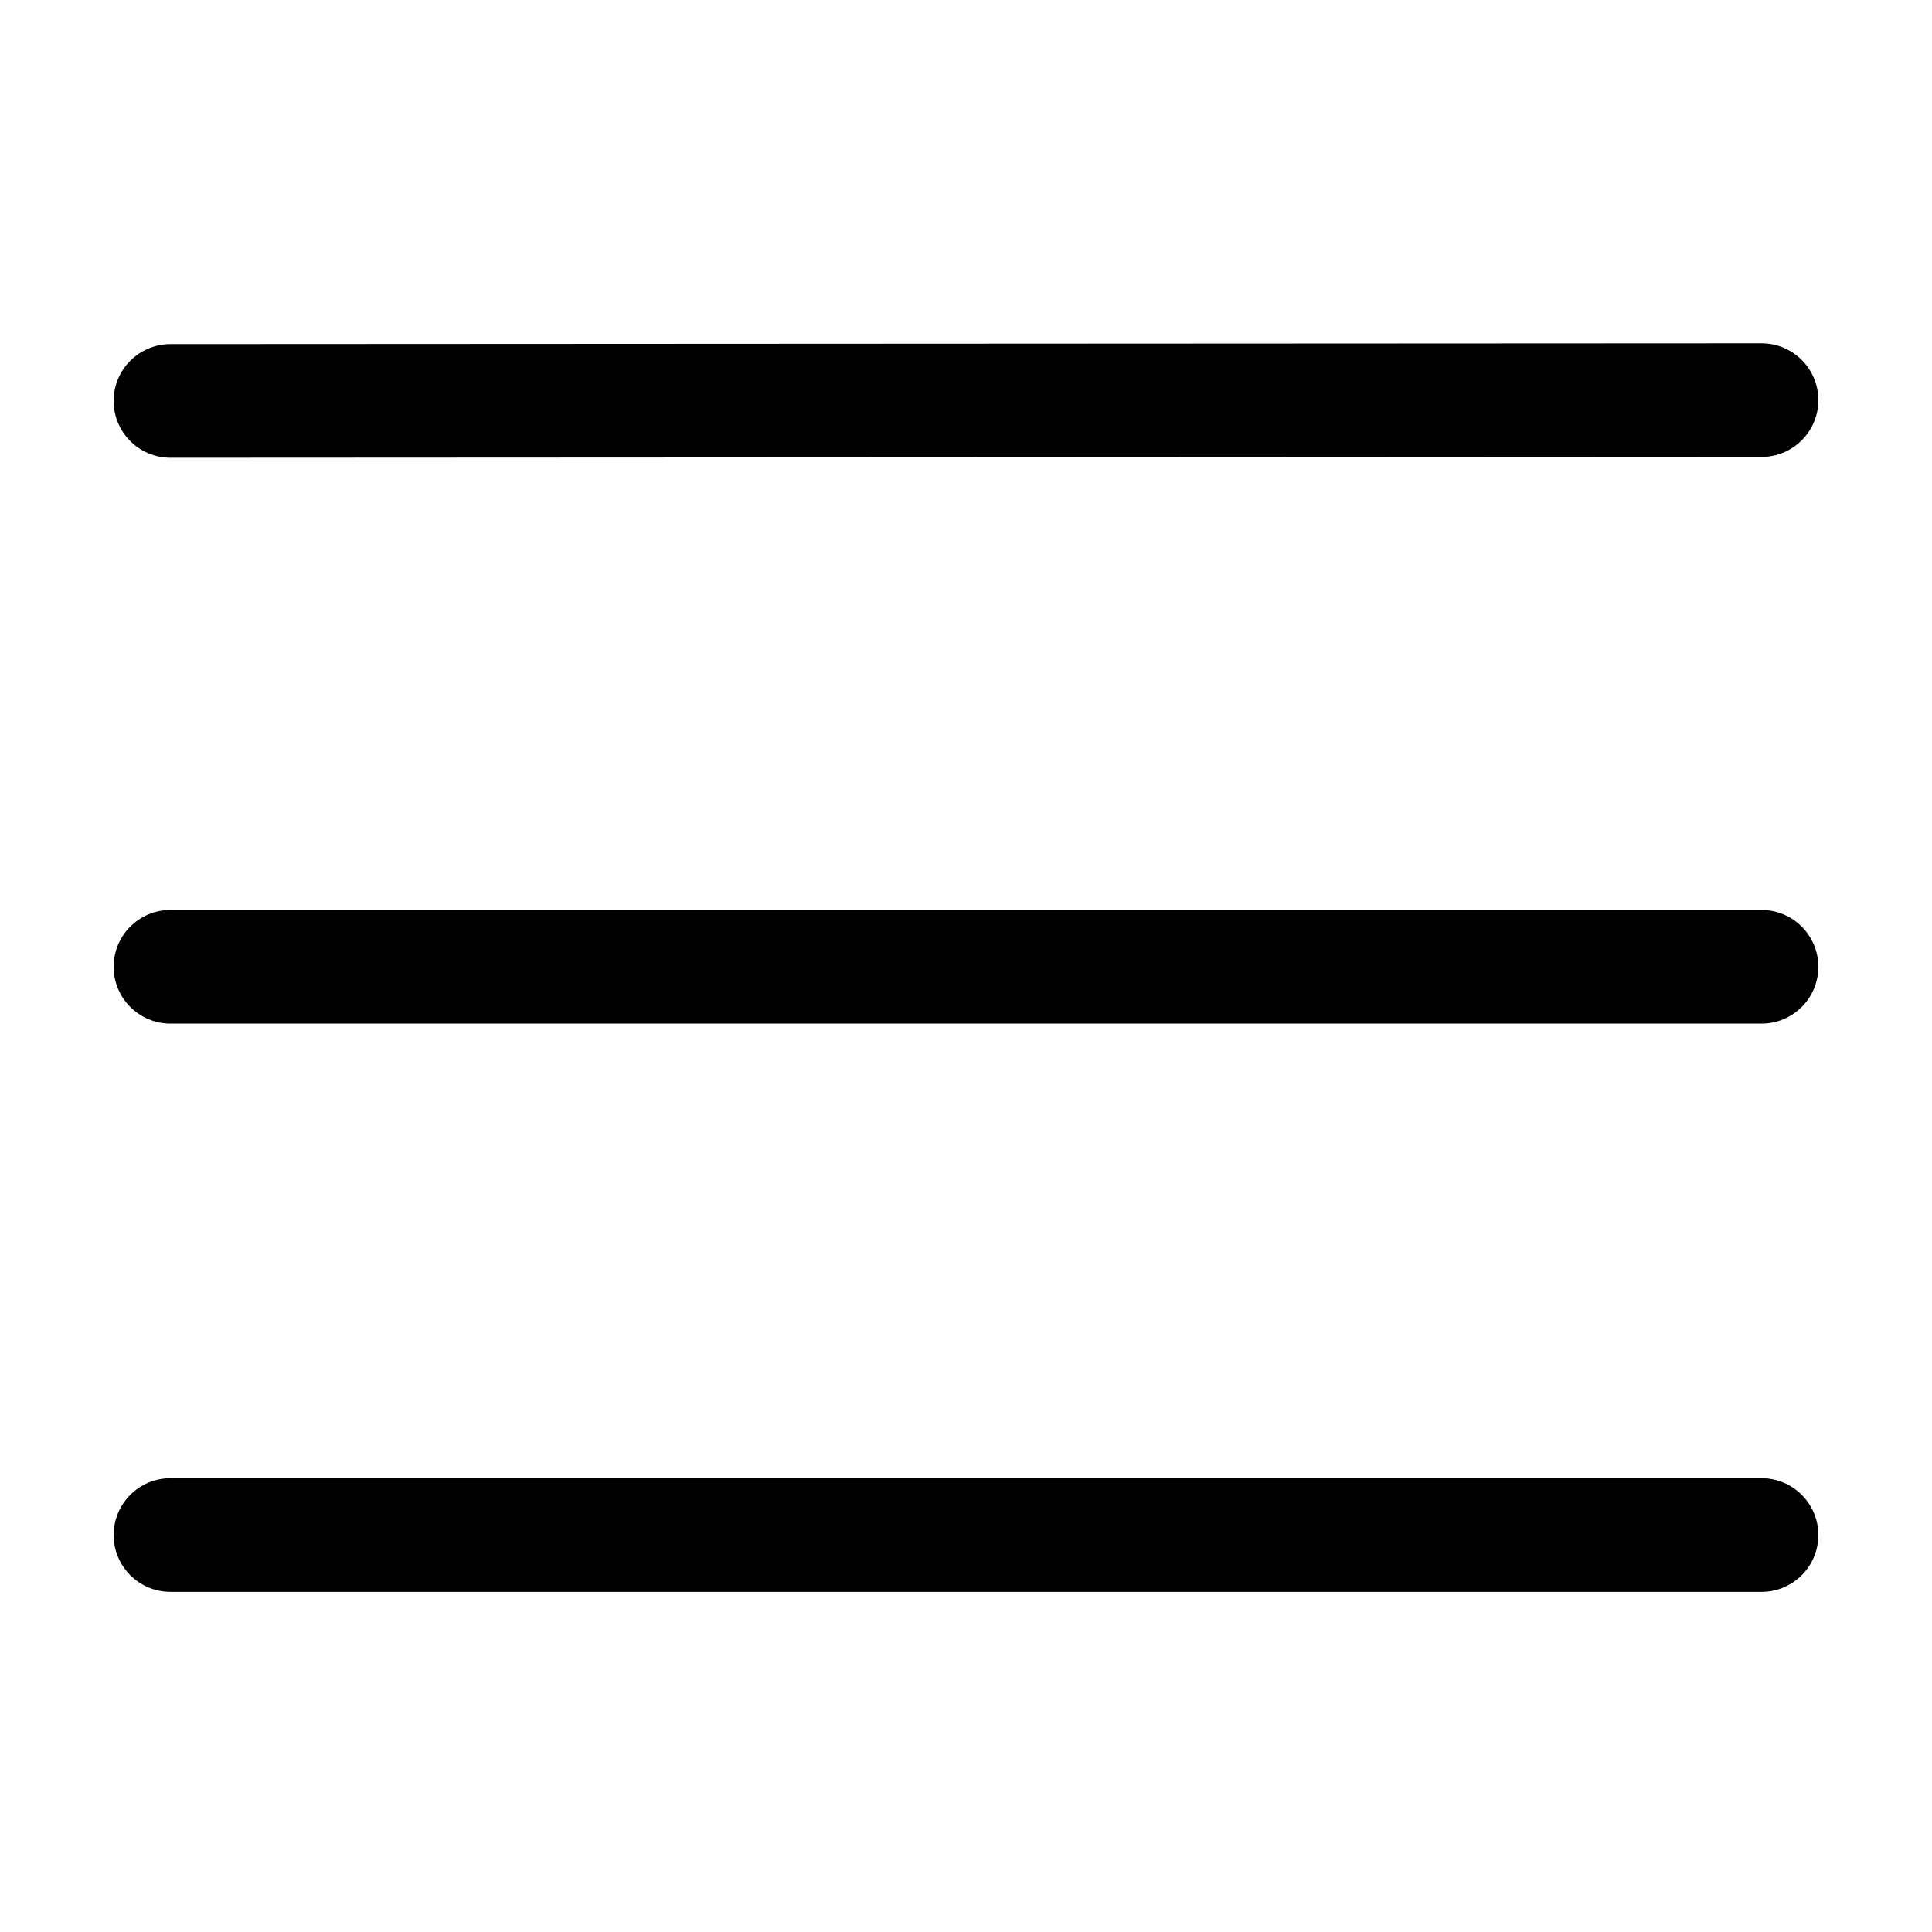
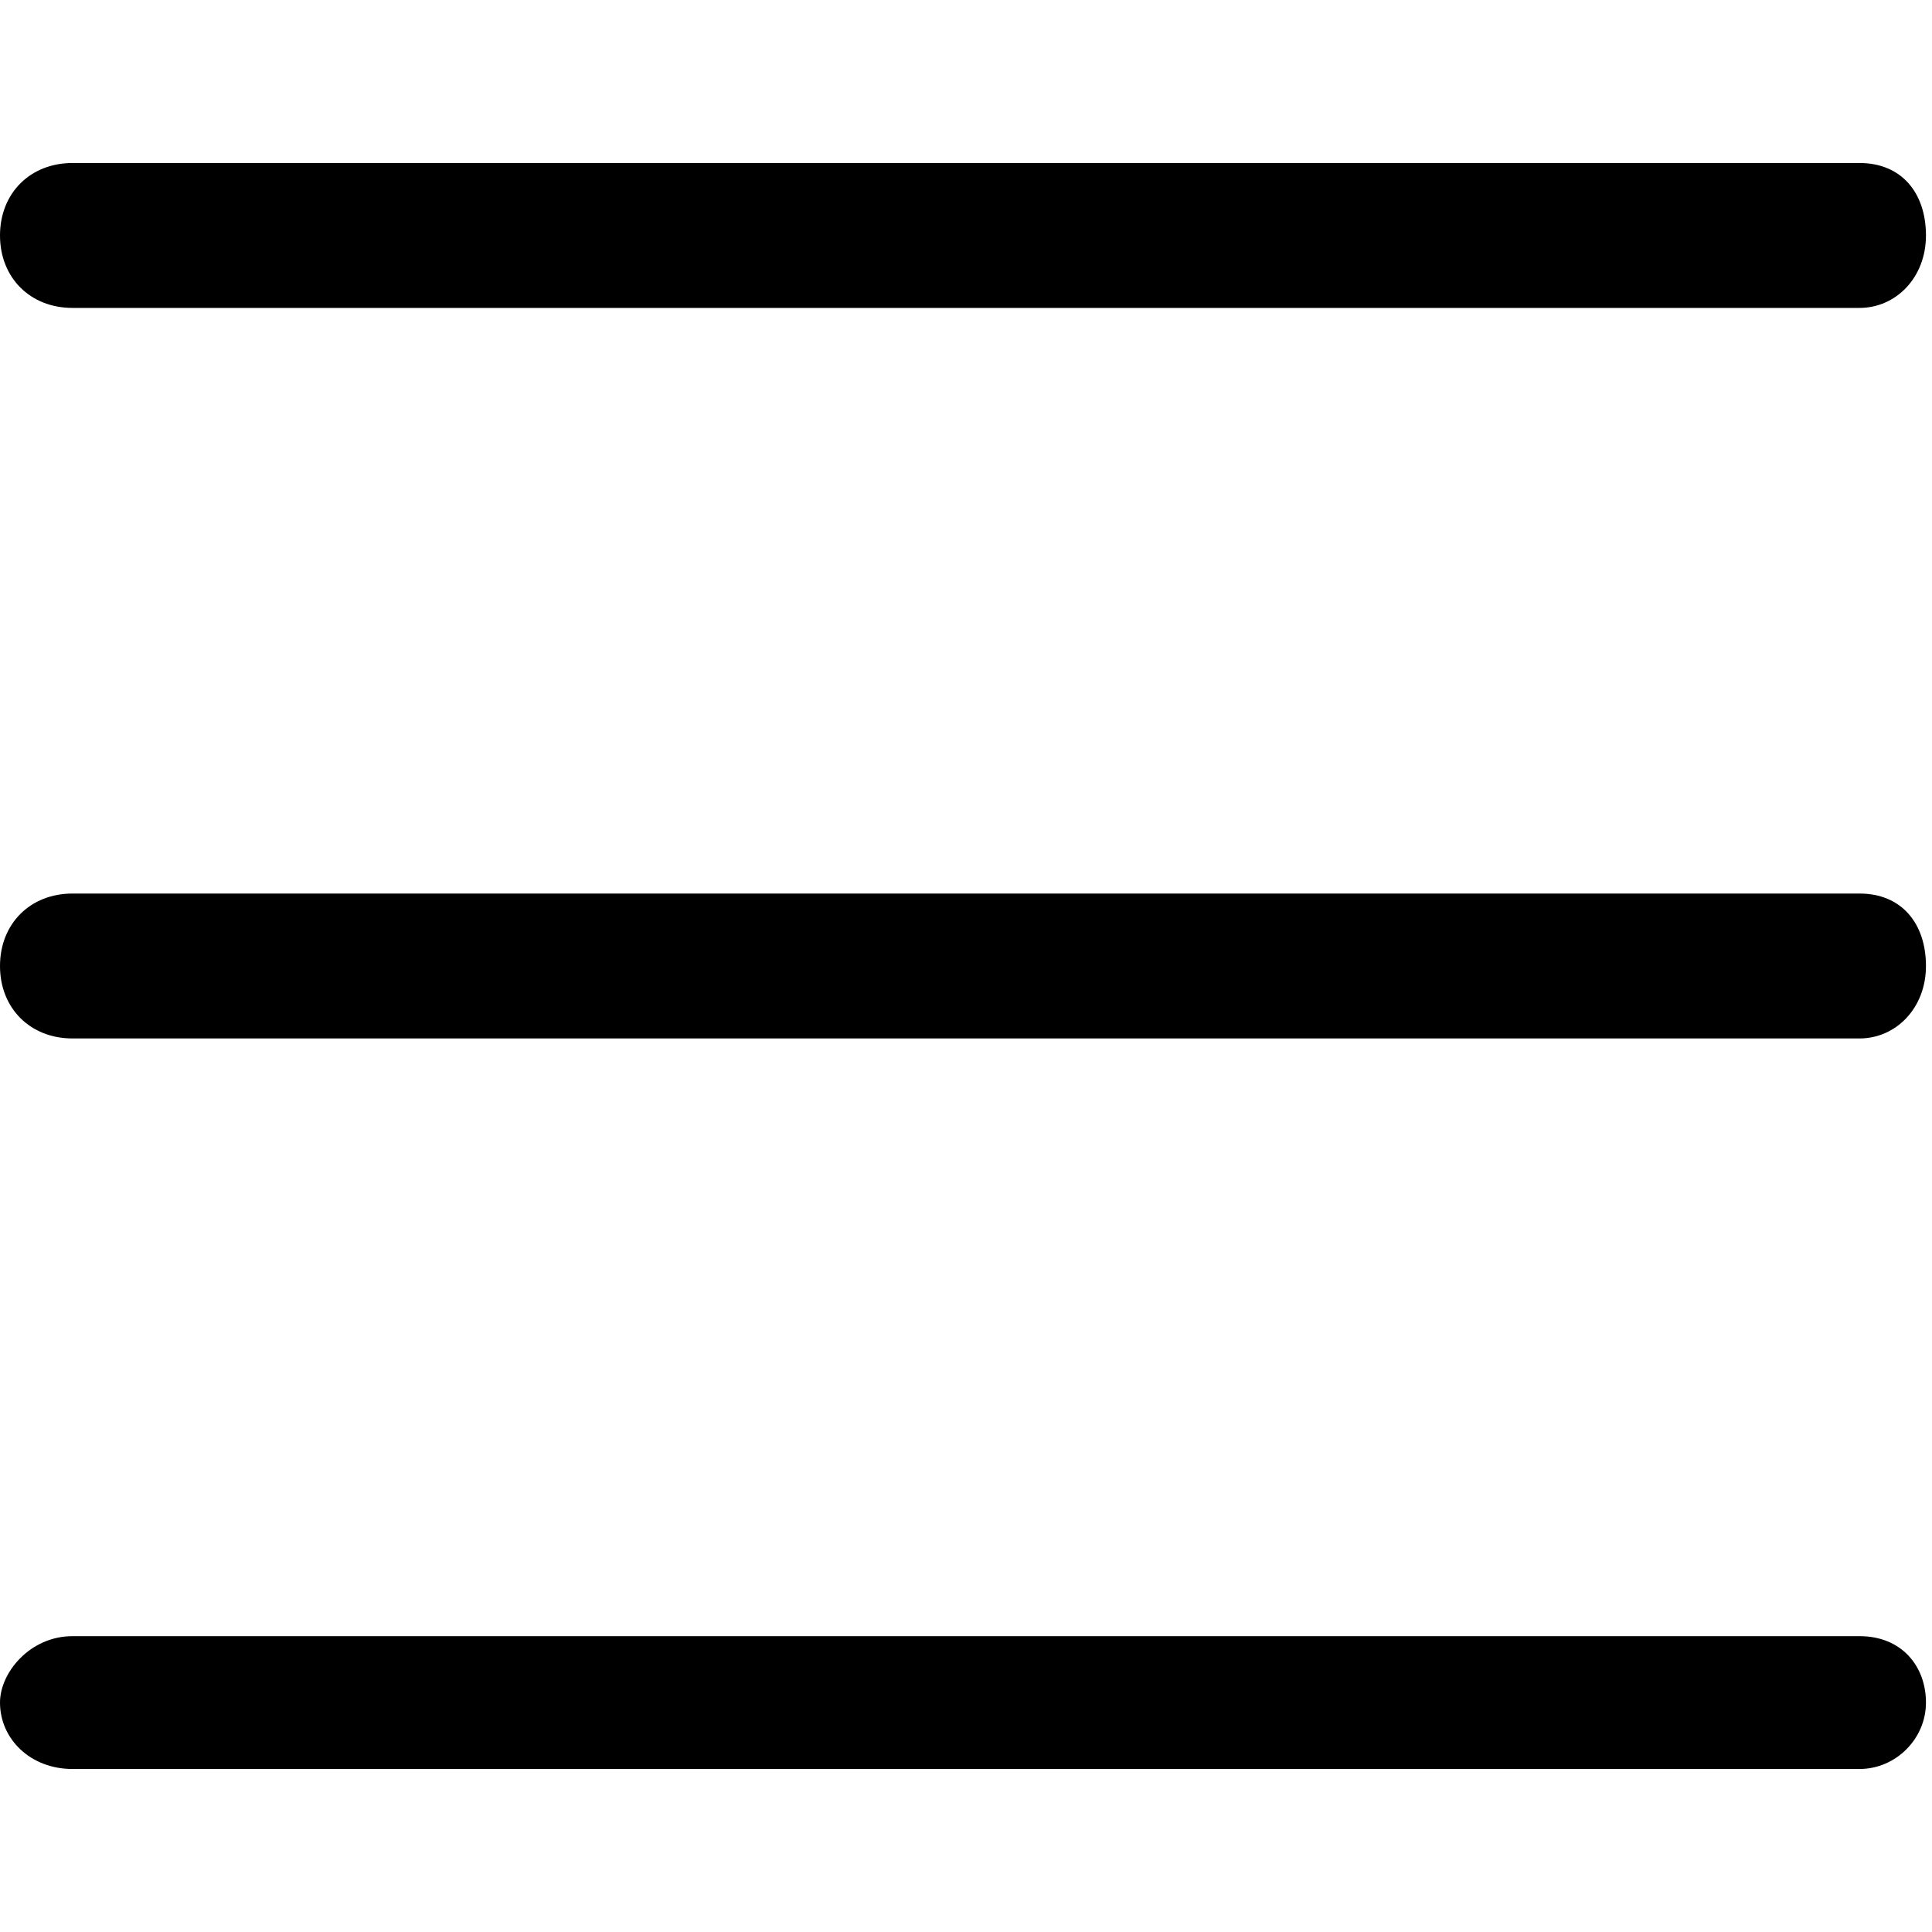
- <svg xmlns="http://www.w3.org/2000/svg" id="ae714147-d69f-4e82-a31a-a42ce743ced2" data-name="Layer 1" viewBox="0 0 17 17">
-   <path d="M1.5,4.028a.5.5,0,0,1,0-1L15.5,3.021h0a.5.5,0,0,1,0,1l-14,.007Z" />
-   <path d="M15.494,9.007H1.5a.5.5,0,1,1,0-1h14a.5.5,0,0,1,0,1Z" />
-   <path d="M15.494,14.007H1.5a.5.5,0,0,1,0-1h14a.5.5,0,0,1,0,1Z" />
+ <svg xmlns="http://www.w3.org/2000/svg" version="1.1" id="Layer_1" x="0px" y="0px" viewBox="0 0 32 32" style="enable-background:new 0 0 32 32;" xml:space="preserve">
+   <g>
+     <path d="M30.8,29.3H1.2c-0.7,0-1.2-0.5-1.2-1.1c0-0.5,0.5-1.1,1.2-1.1h29.6c0.7,0,1.1,0.5,1.1,1.1C31.9,28.8,31.4,29.3,30.8,29.3z" />
+     <path d="M30.8,17.2H1.2C0.5,17.2,0,16.7,0,16c0-0.7,0.5-1.2,1.2-1.2h29.6c0.7,0,1.1,0.5,1.1,1.2C31.9,16.7,31.4,17.2,30.8,17.2z" />
+     <path d="M30.8,5.1H1.2C0.5,5.1,0,4.6,0,3.9s0.5-1.2,1.2-1.2h29.6c0.7,0,1.1,0.5,1.1,1.2S31.4,5.1,30.8,5.1z" />
+   </g>
</svg>
